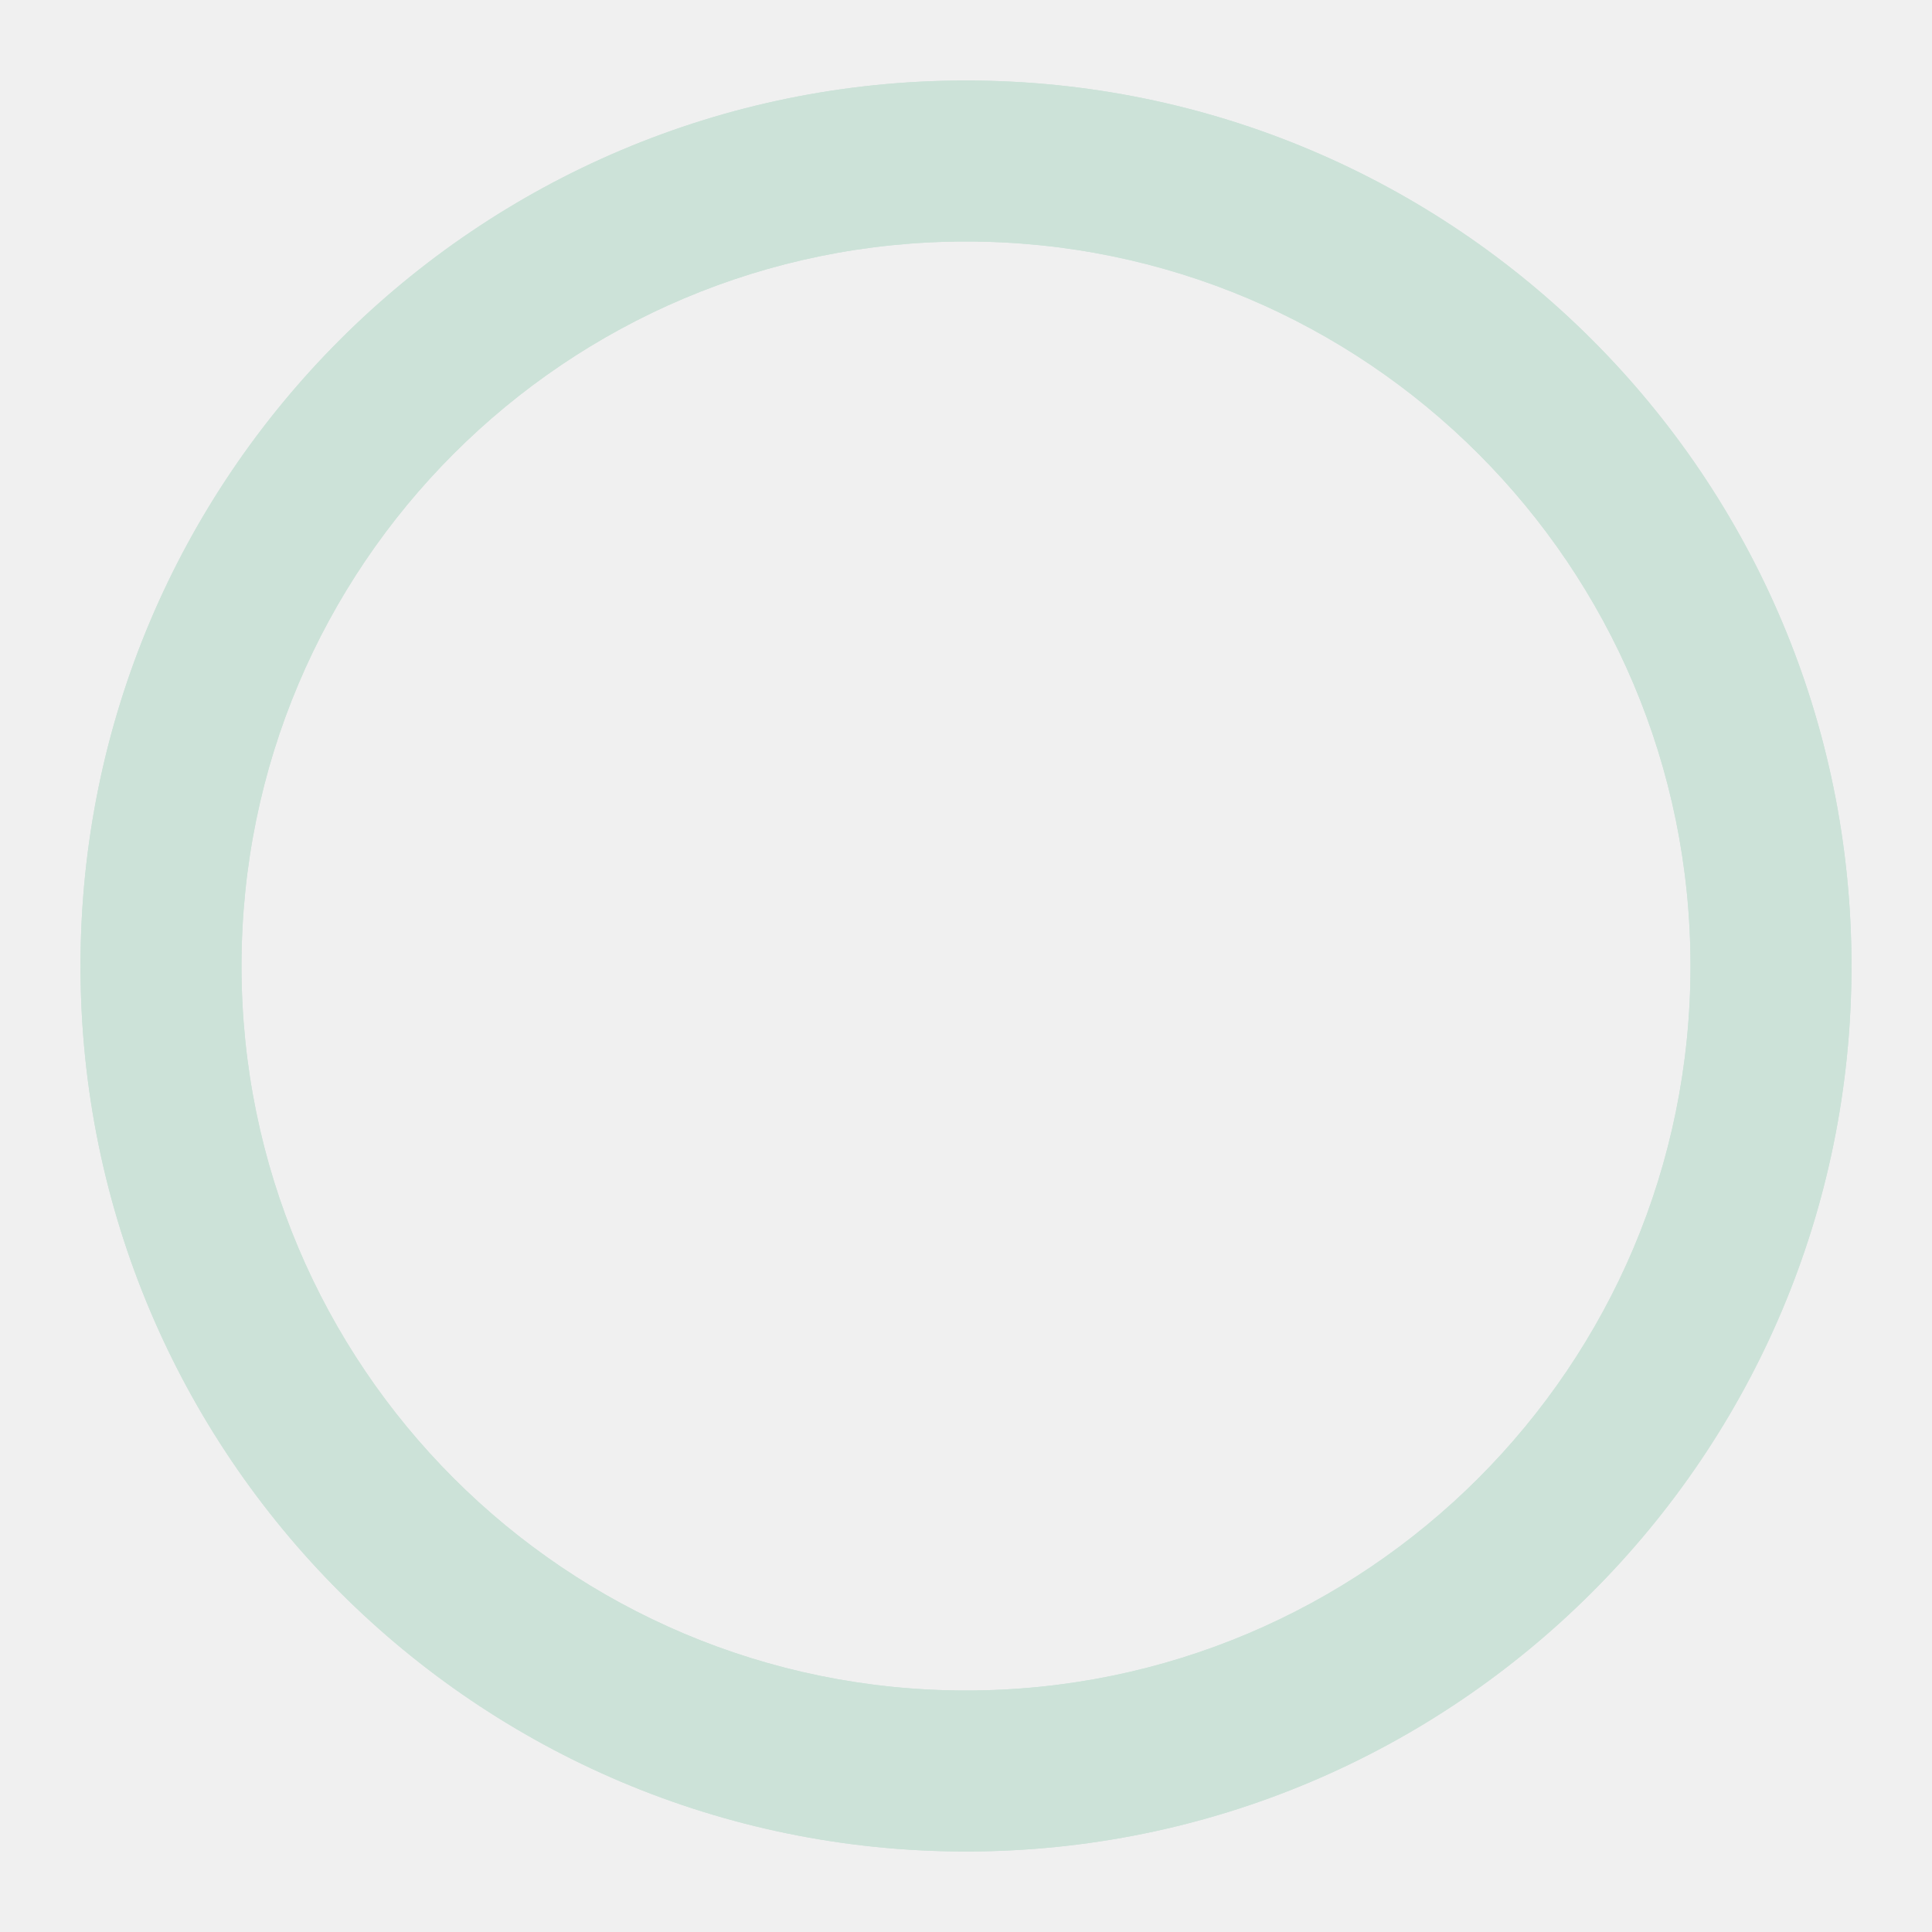
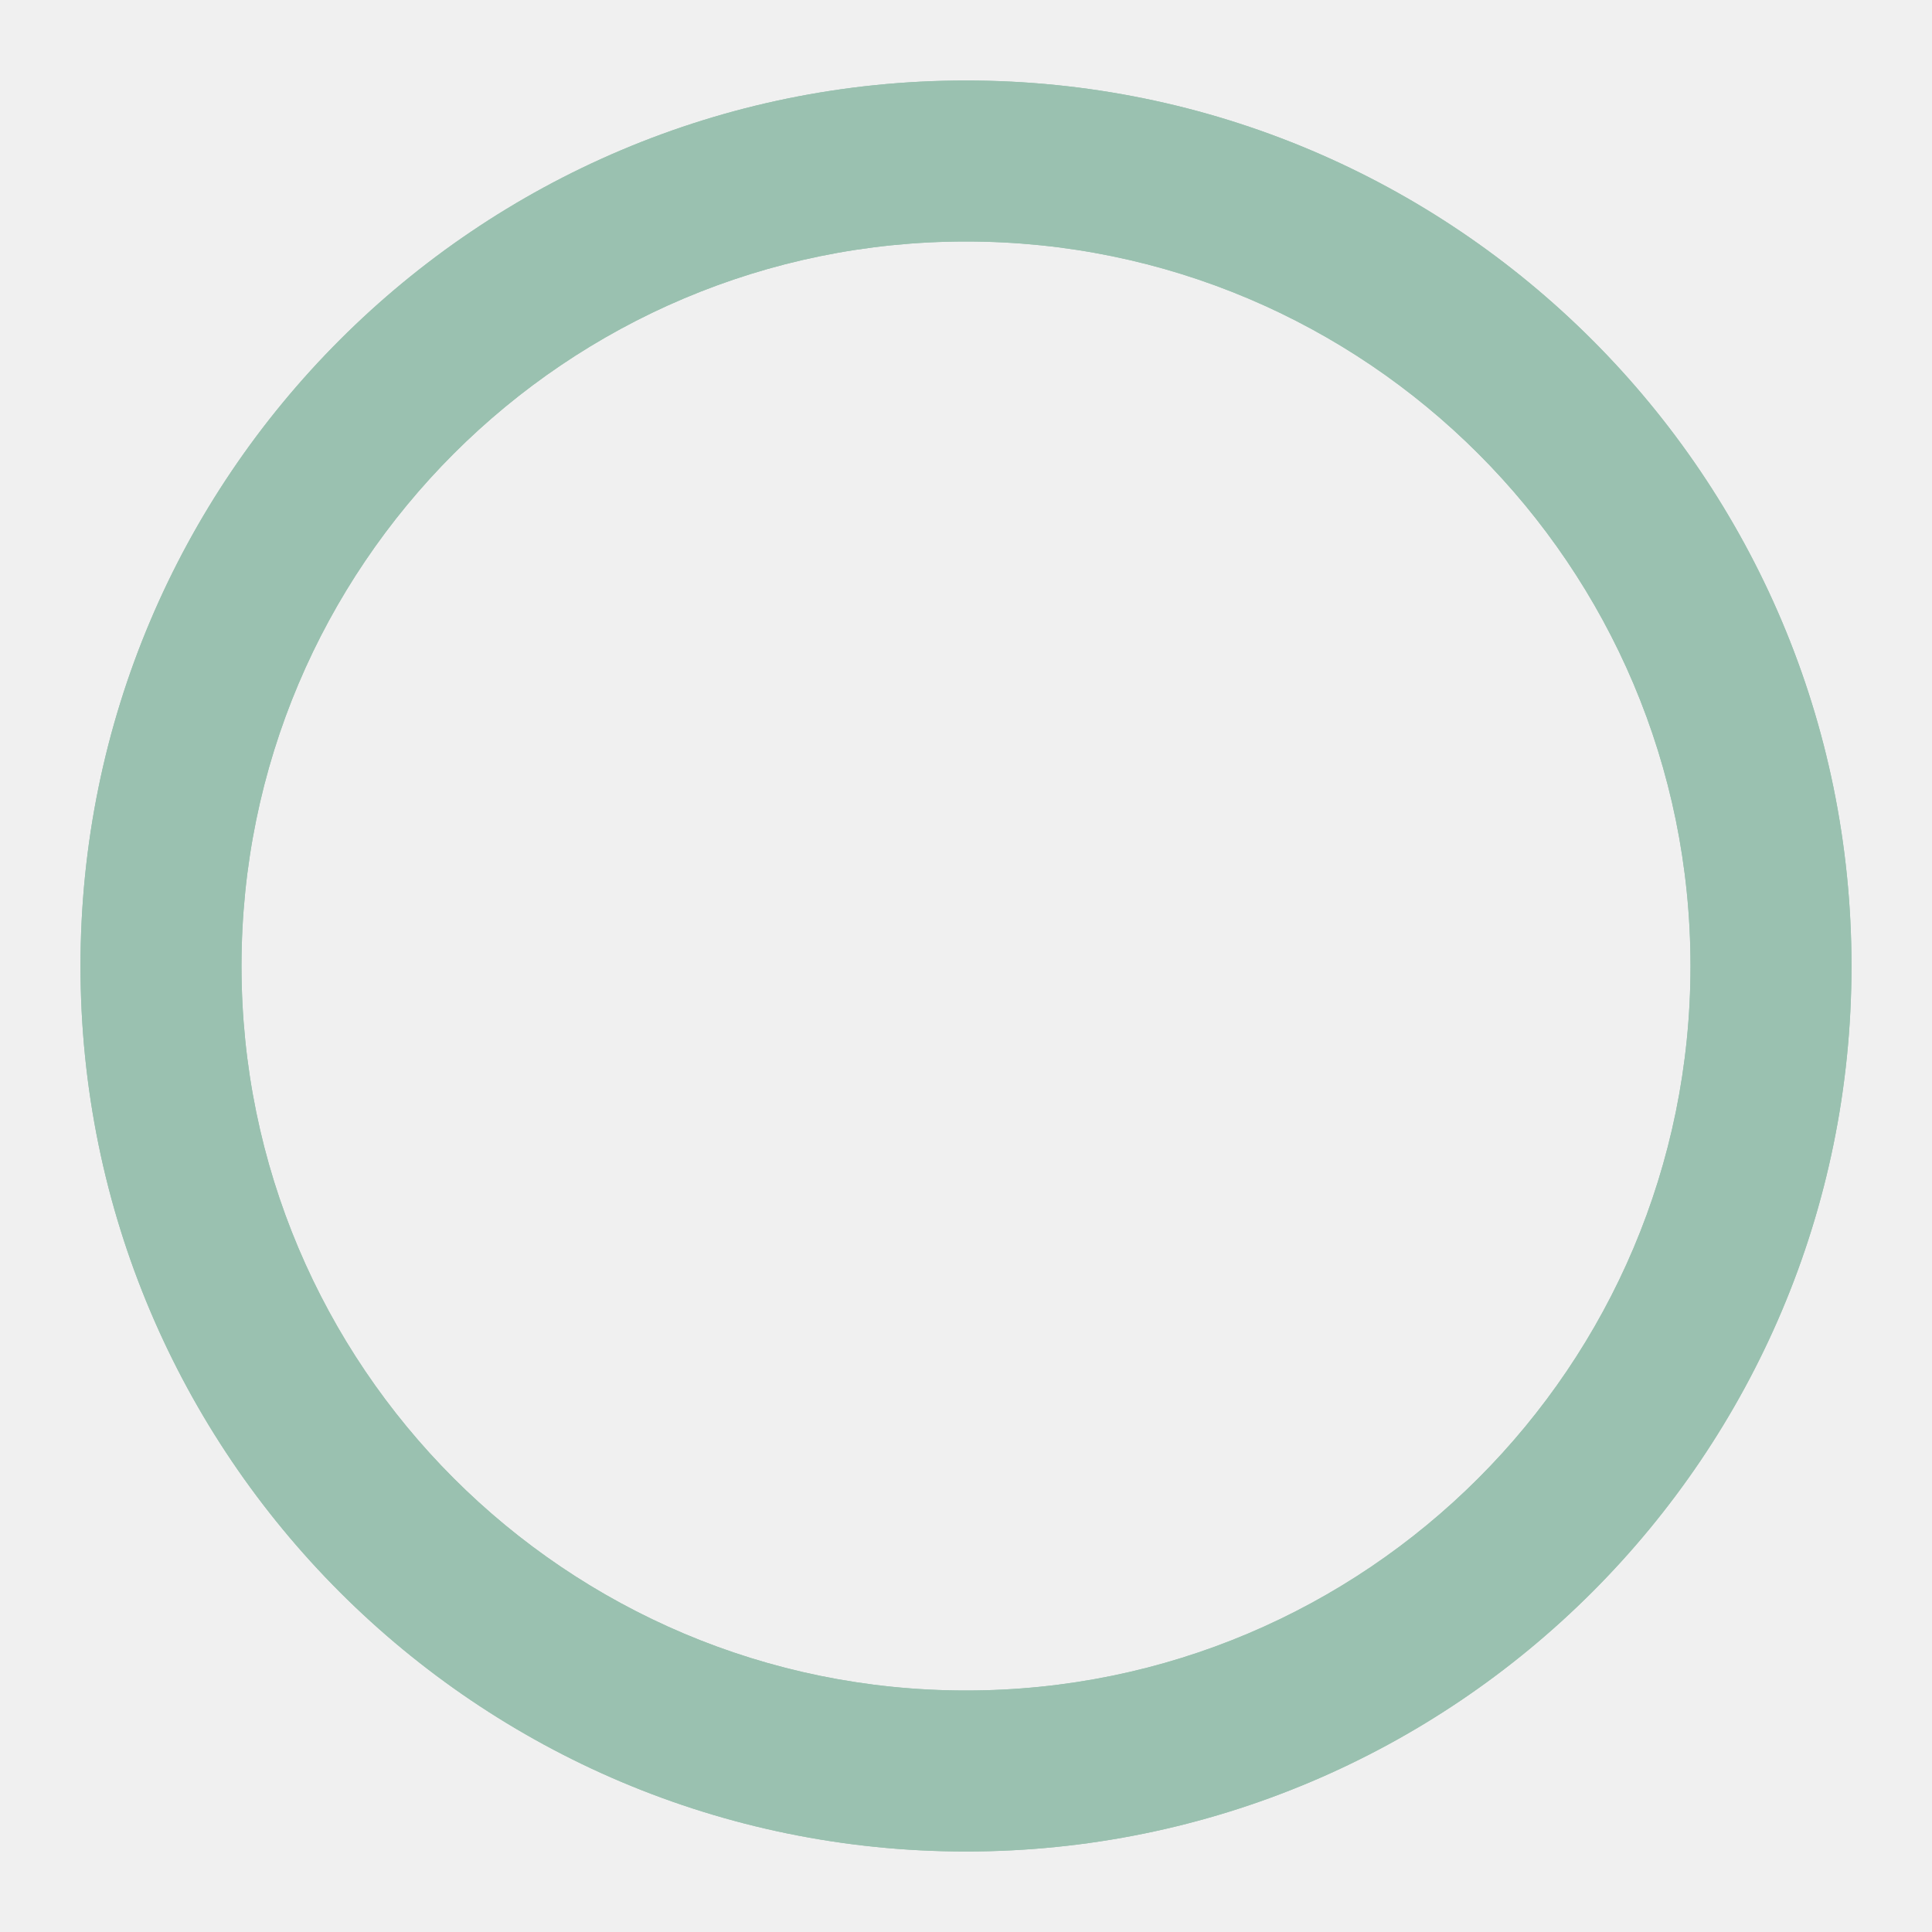
<svg xmlns="http://www.w3.org/2000/svg" xmlns:xlink="http://www.w3.org/1999/xlink" width="24" height="24">
  <defs />
  <defs>
-     <filter id="a">
-       <feColorMatrix in="SourceGraphic" values="0 0 0 0 0.604 0 0 0 0 0.757 0 0 0 0 0.69 0 0 0 1 0" />
-     </filter>
    <path d="M12 23a11 11 0 110-22 11 11 0 010 22zm0-2a9 9 0 100-18 9 9 0 000 18z" id="b" />
  </defs>
-   <g filter="url(#a)" fill="#9AC1B0" fill-rule="evenodd">
+   <g fill="#9AC1B0" fill-rule="evenodd">
    <mask id="c" fill="#fff">
      <use xlink:href="#b" />
    </mask>
-     <use fill="#000" fill-rule="nonzero" xlink:href="#b" />
+     <use fill="#9AC1B0" fill-rule="nonzero" xlink:href="#b" />
    <g fill="none" mask="url(#c)">
-       <path fill="#000" d="M0 0h24v24H0z" />
+       <path fill="#9AC1B0" d="M0 0h24v24H0z" />
    </g>
  </g>
</svg>
